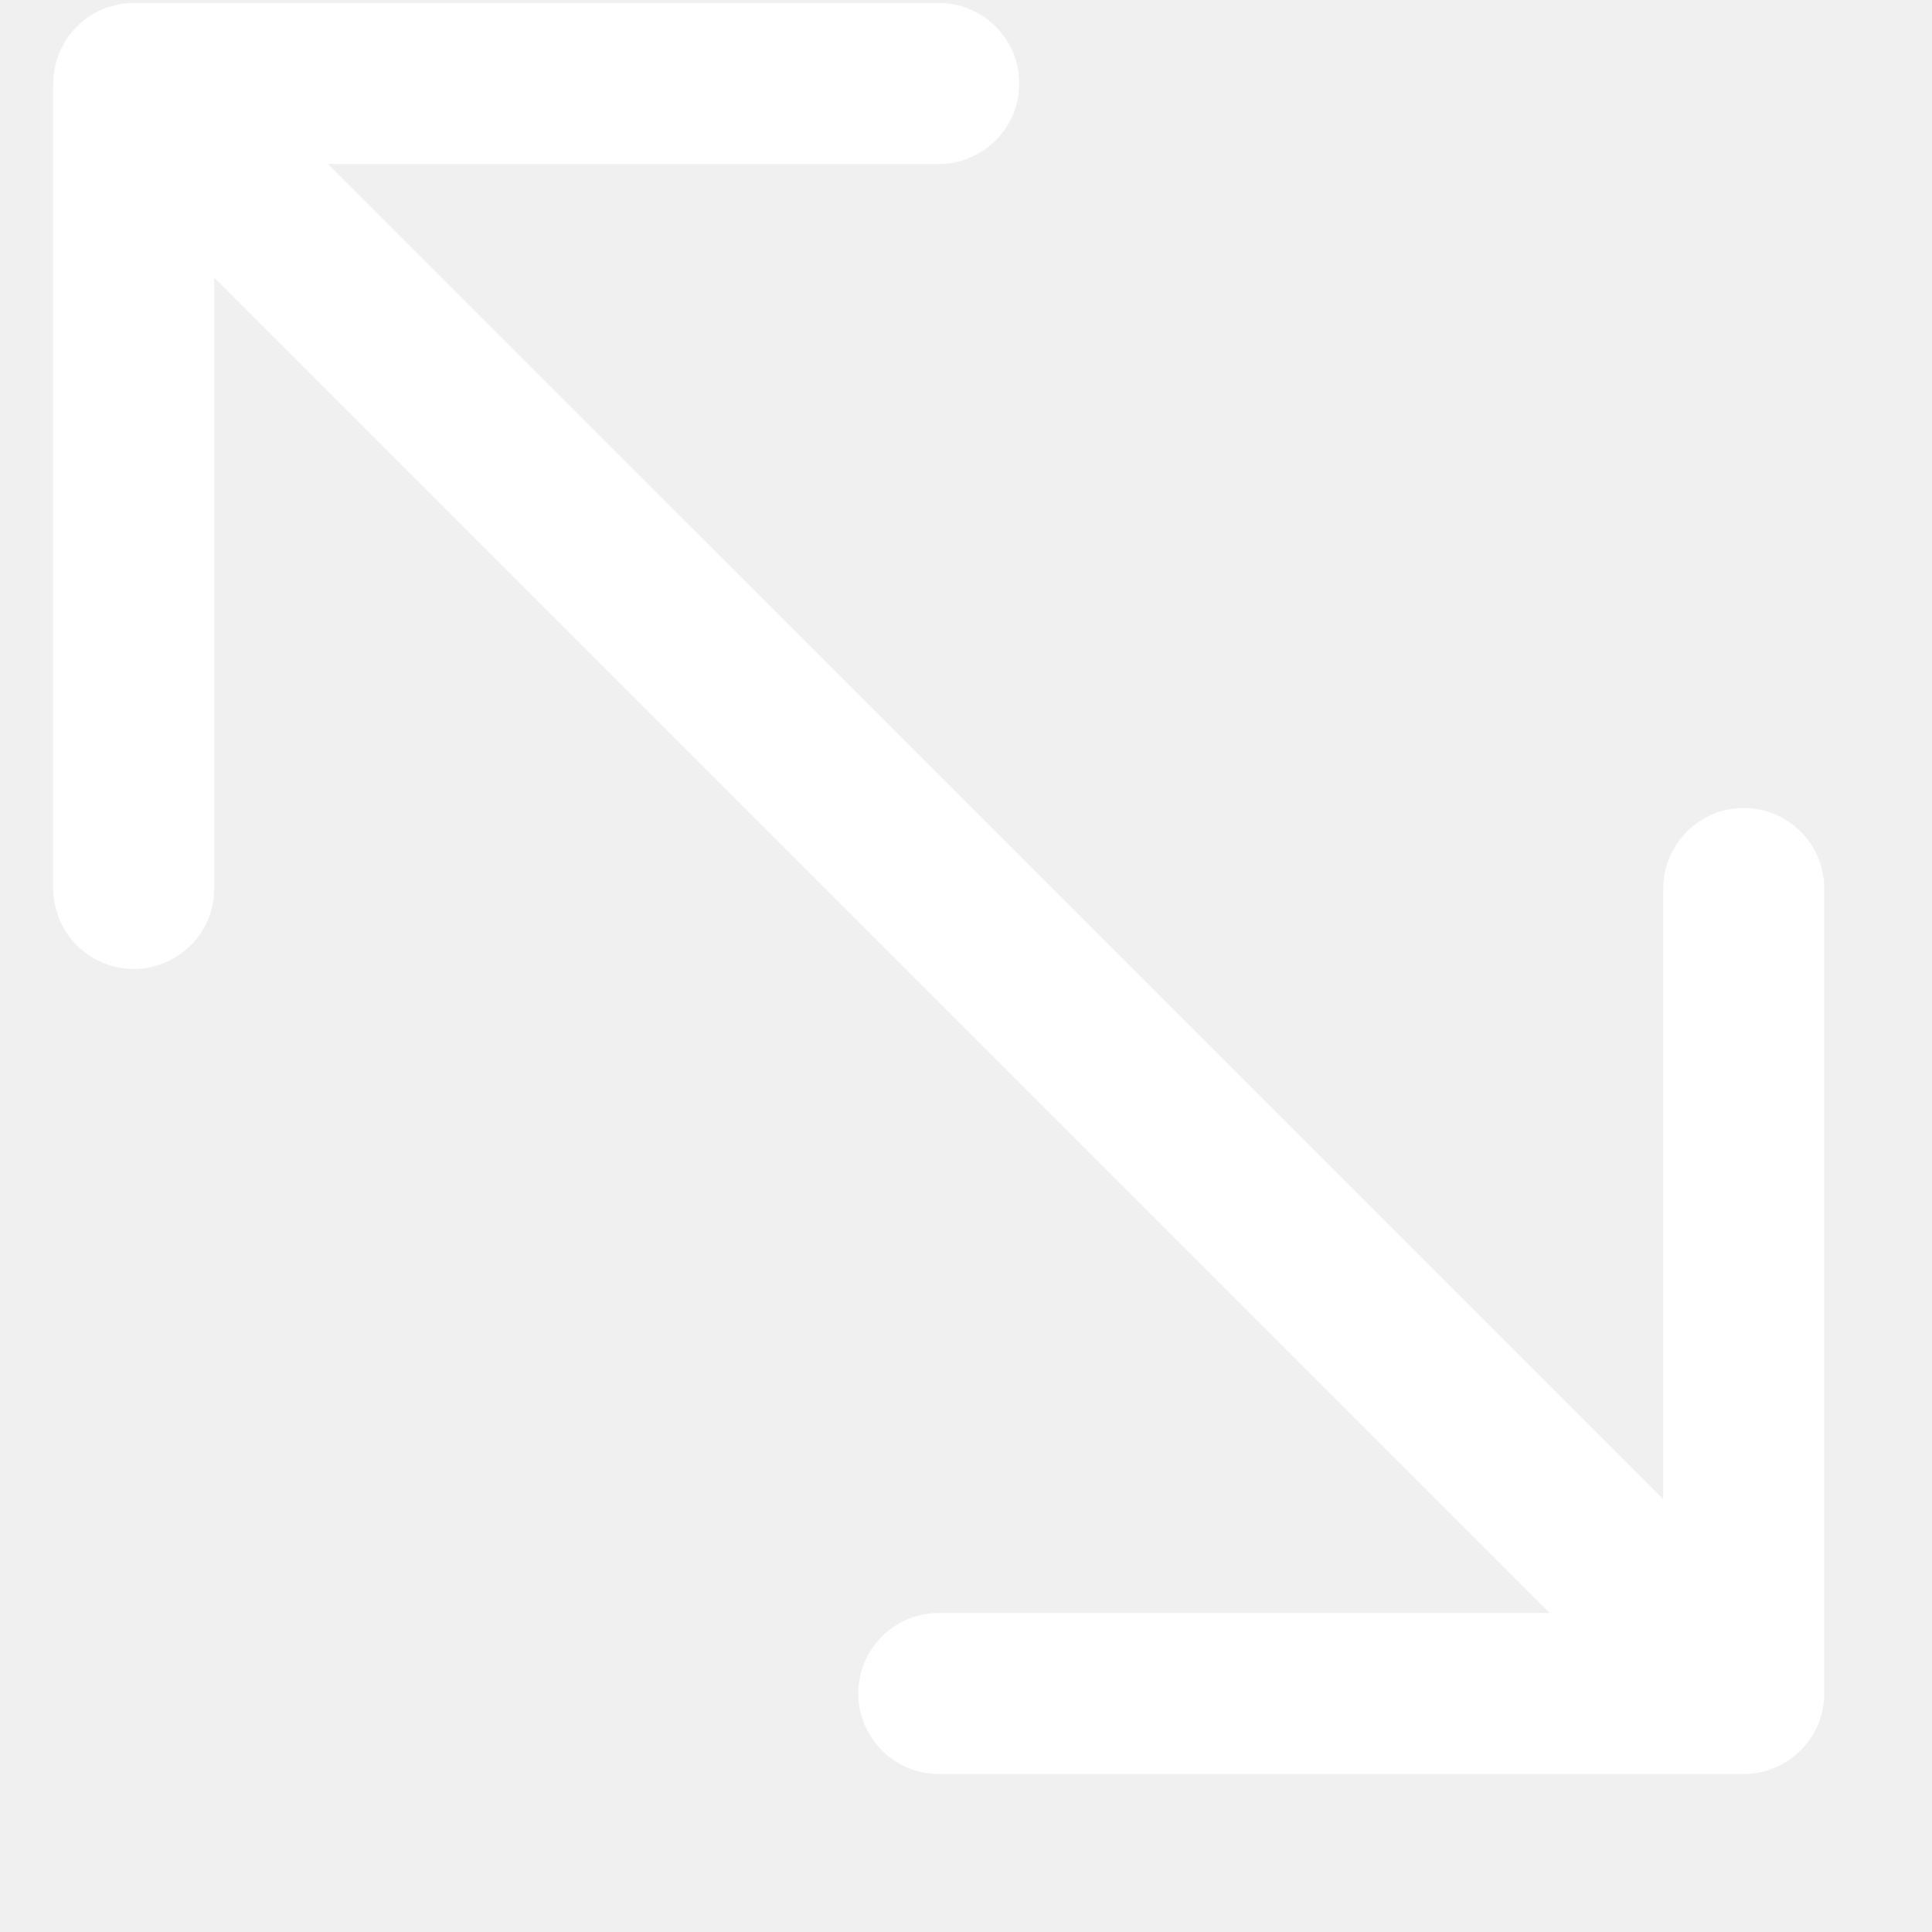
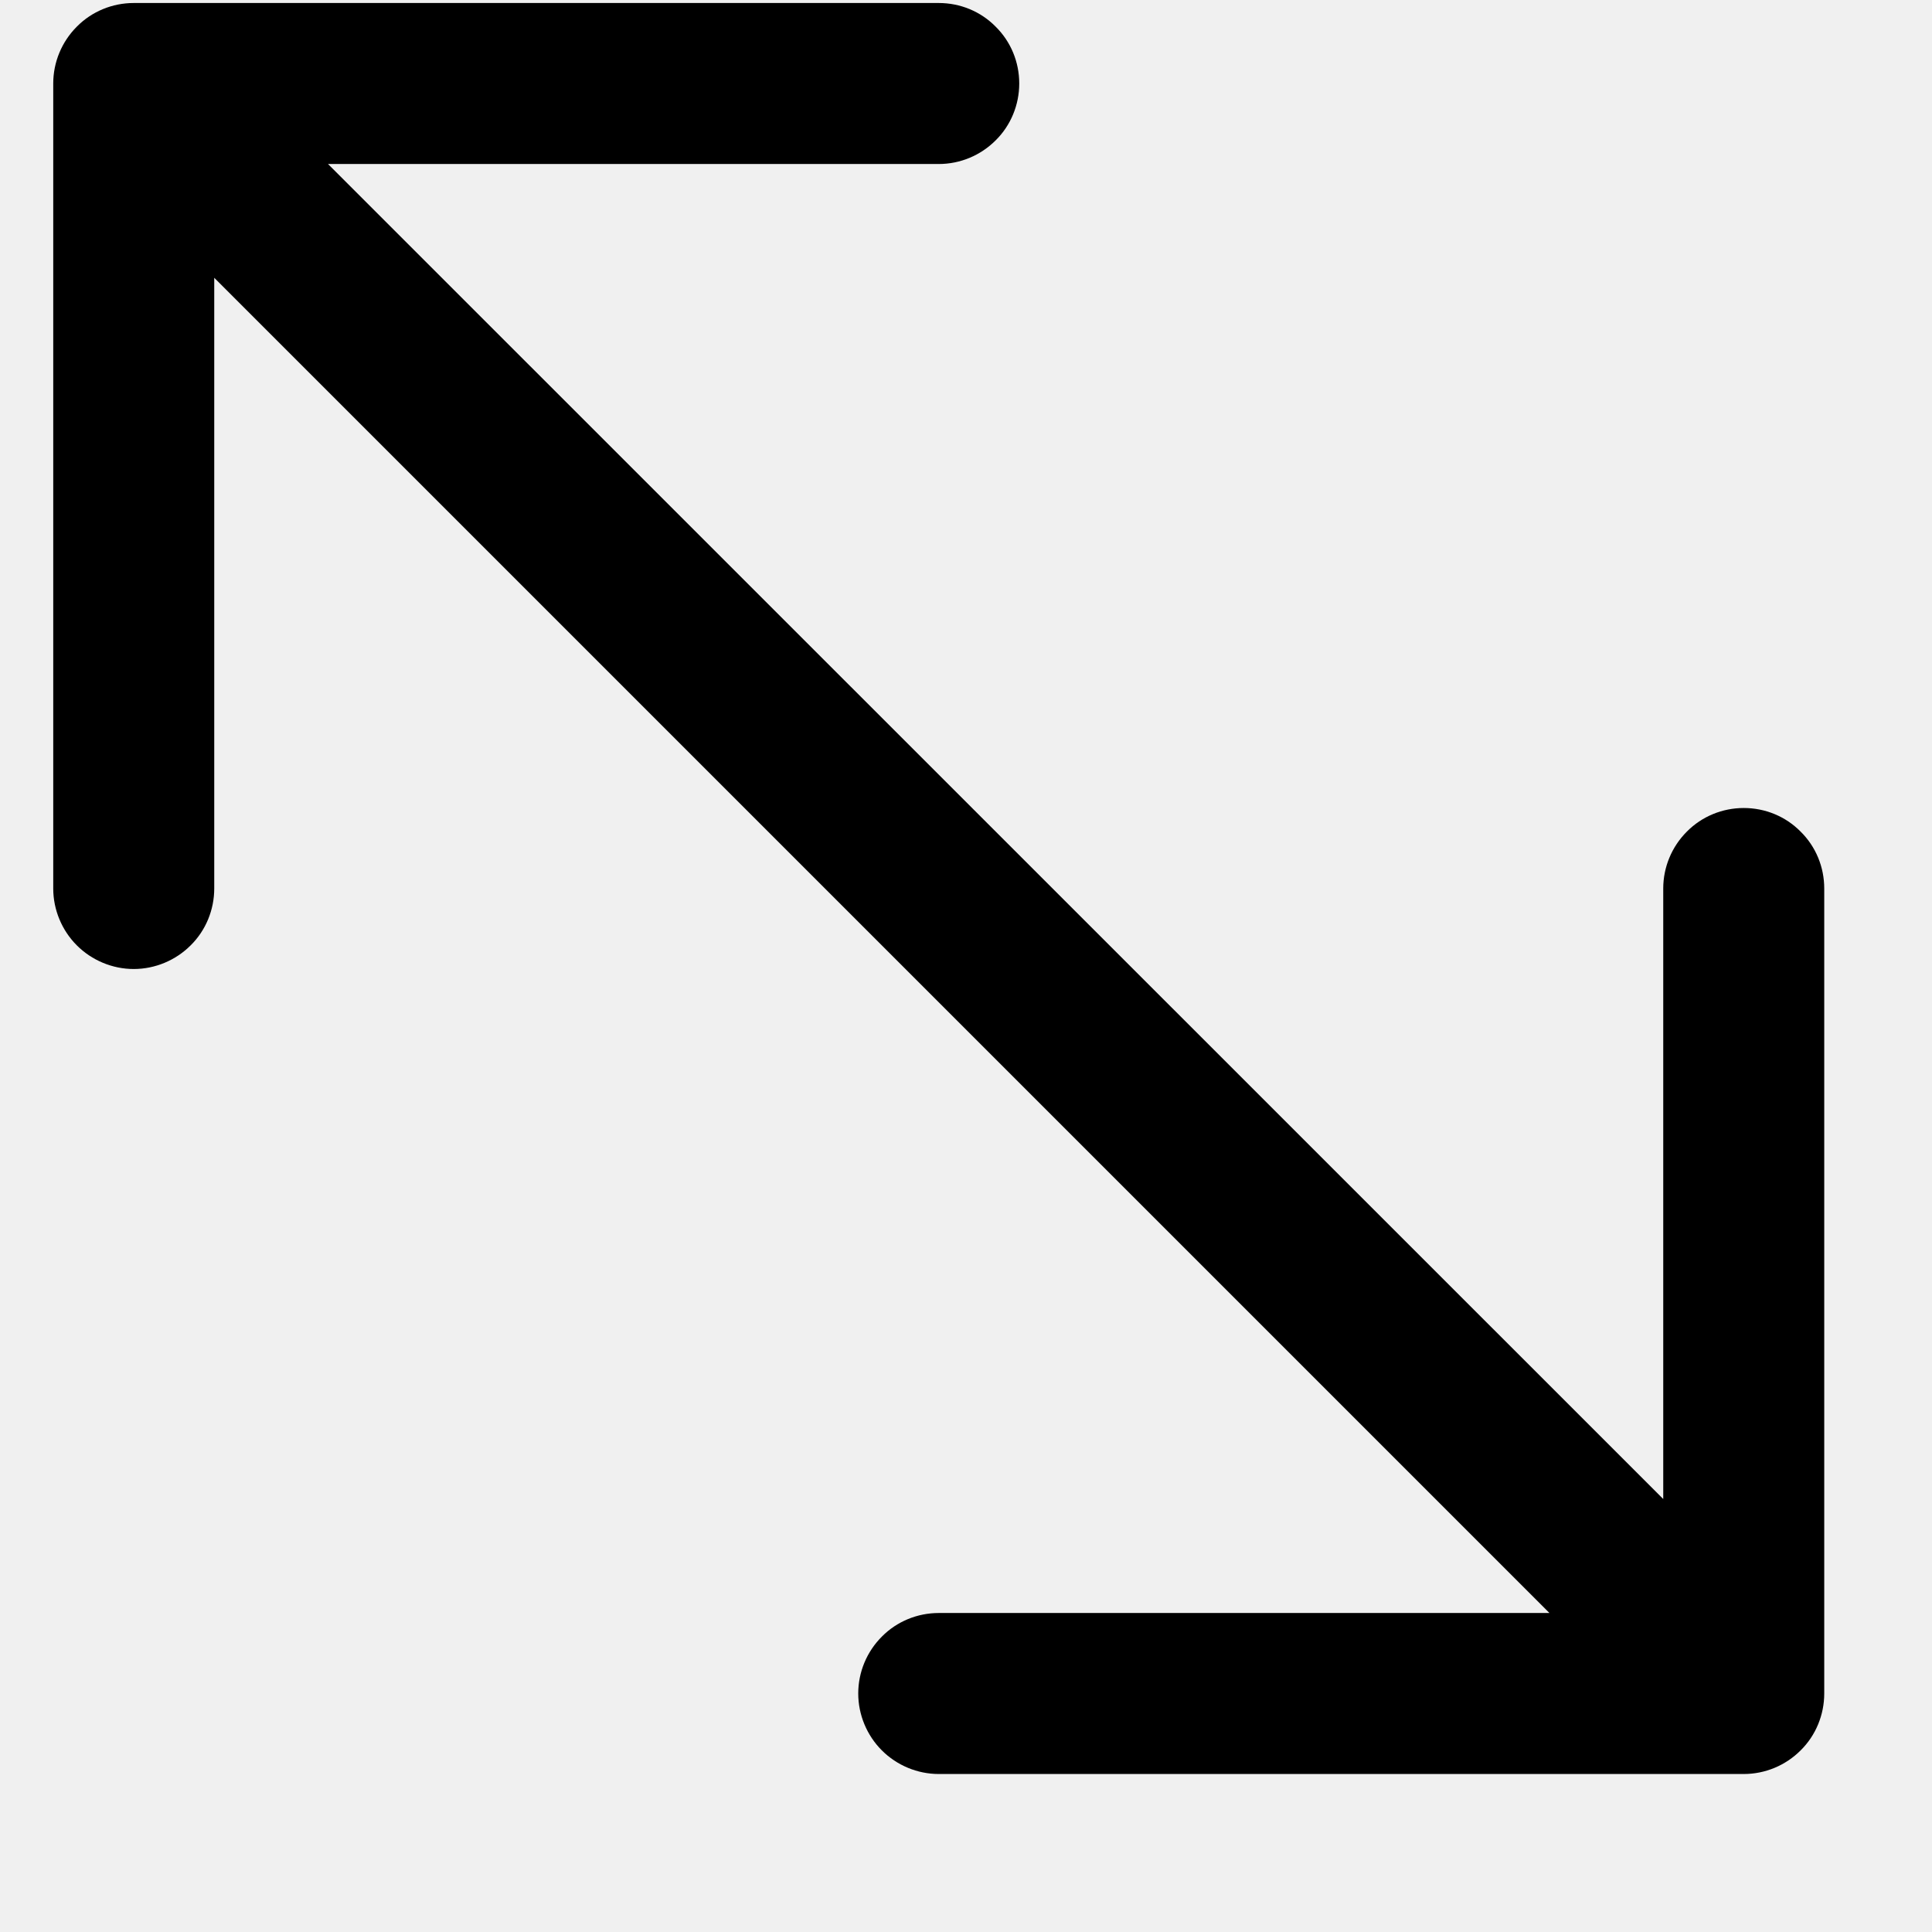
<svg xmlns="http://www.w3.org/2000/svg" width="9" height="9" viewBox="0 0 9 9" fill="none">
-   <path d="M8.498 7.889L8.498 4.139C8.498 4.039 8.459 3.944 8.388 3.874C8.318 3.803 8.223 3.764 8.123 3.764C8.024 3.764 7.928 3.803 7.858 3.874C7.788 3.944 7.748 4.039 7.748 4.139L7.748 6.983L1.528 0.764L4.373 0.764C4.473 0.764 4.568 0.724 4.638 0.654C4.709 0.584 4.748 0.488 4.748 0.389C4.748 0.289 4.709 0.194 4.638 0.124C4.568 0.053 4.473 0.014 4.373 0.014L0.623 0.014C0.524 0.014 0.428 0.053 0.358 0.124C0.288 0.194 0.248 0.289 0.248 0.389L0.248 4.139C0.248 4.238 0.288 4.334 0.358 4.404C0.428 4.474 0.524 4.514 0.623 4.514C0.722 4.514 0.818 4.474 0.888 4.404C0.959 4.334 0.998 4.238 0.998 4.139L0.998 1.294L7.218 7.514L4.373 7.514C4.274 7.514 4.178 7.553 4.108 7.624C4.038 7.694 3.998 7.789 3.998 7.889C3.998 7.988 4.038 8.084 4.108 8.154C4.178 8.224 4.274 8.264 4.373 8.264L8.123 8.264C8.223 8.264 8.318 8.224 8.388 8.154C8.459 8.084 8.498 7.988 8.498 7.889Z" fill="white" />
+   <path d="M8.498 7.889L8.498 4.139C8.498 4.039 8.459 3.944 8.388 3.874C8.318 3.803 8.223 3.764 8.123 3.764C8.024 3.764 7.928 3.803 7.858 3.874C7.788 3.944 7.748 4.039 7.748 4.139L7.748 6.983L1.528 0.764L4.373 0.764C4.473 0.764 4.568 0.724 4.638 0.654C4.709 0.584 4.748 0.488 4.748 0.389C4.748 0.289 4.709 0.194 4.638 0.124C4.568 0.053 4.473 0.014 4.373 0.014L0.623 0.014C0.524 0.014 0.428 0.053 0.358 0.124C0.288 0.194 0.248 0.289 0.248 0.389L0.248 4.139C0.248 4.238 0.288 4.334 0.358 4.404C0.428 4.474 0.524 4.514 0.623 4.514C0.722 4.514 0.818 4.474 0.888 4.404C0.959 4.334 0.998 4.238 0.998 4.139L0.998 1.294L7.218 7.514L4.373 7.514C4.274 7.514 4.178 7.553 4.108 7.624C4.038 7.694 3.998 7.789 3.998 7.889C3.998 7.988 4.038 8.084 4.108 8.154C4.178 8.224 4.274 8.264 4.373 8.264L8.123 8.264C8.223 8.264 8.318 8.224 8.388 8.154C8.459 8.084 8.498 7.988 8.498 7.889Z" fill="#000000" />
</svg>
